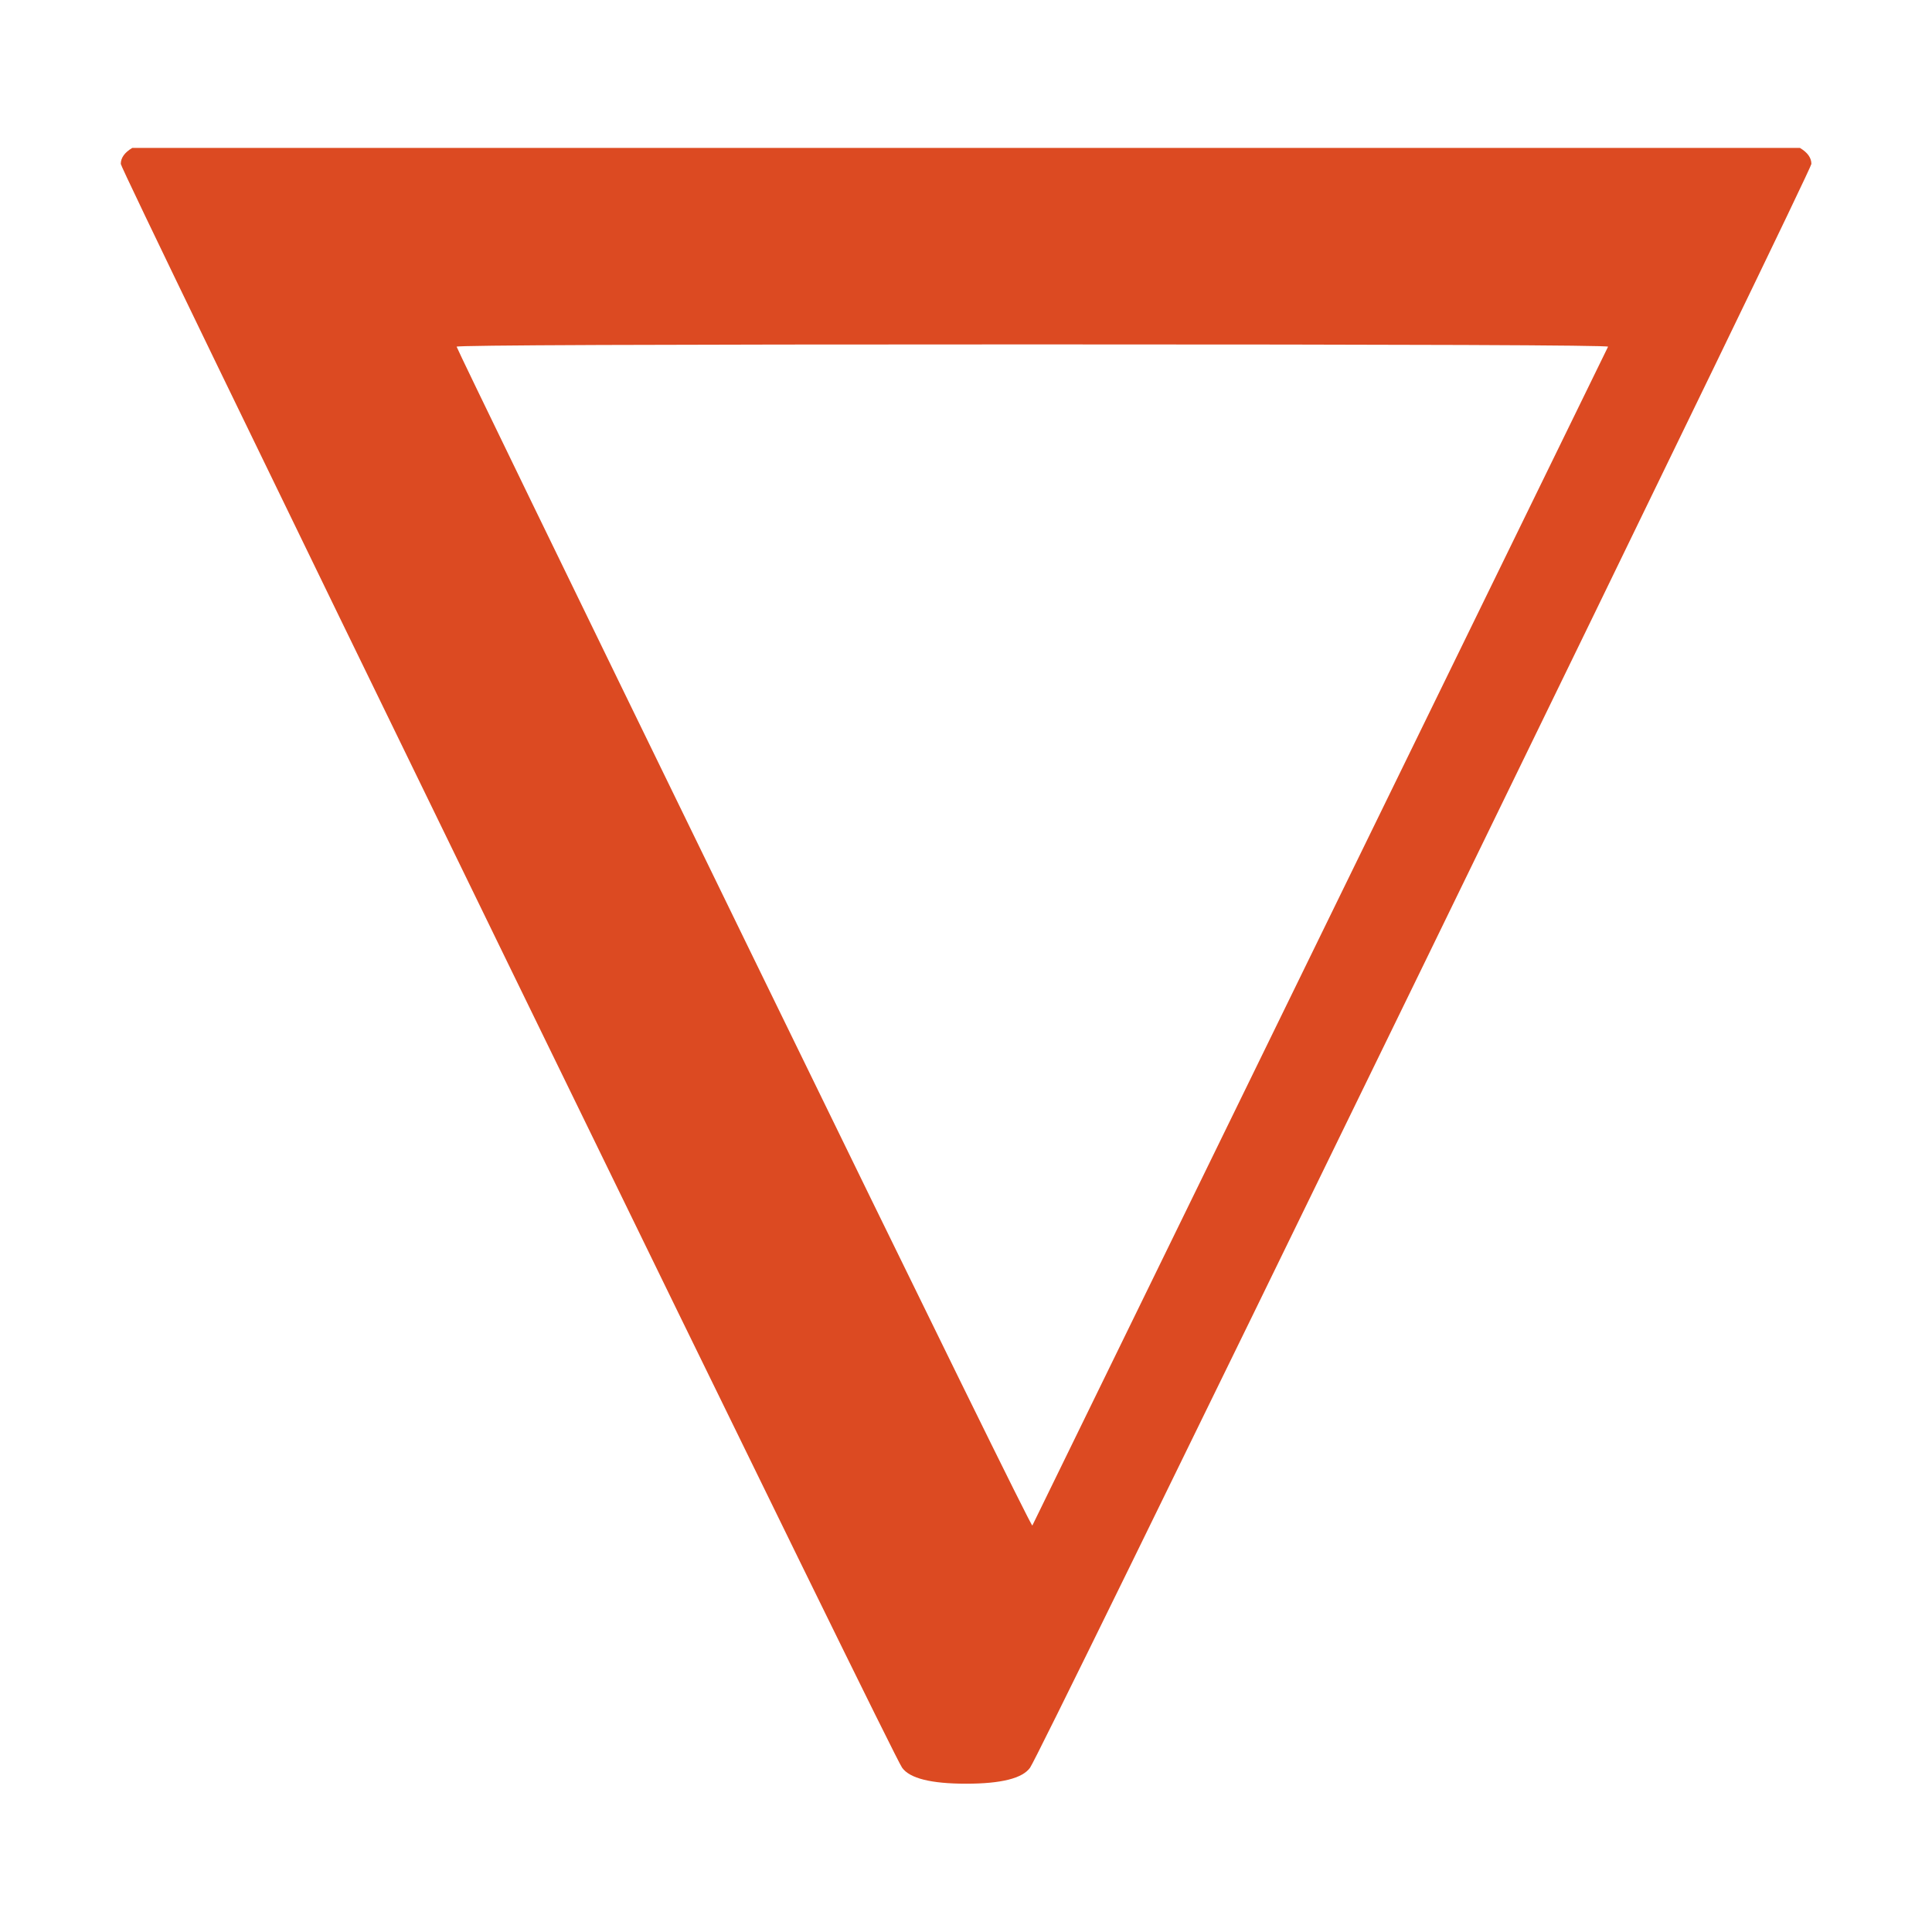
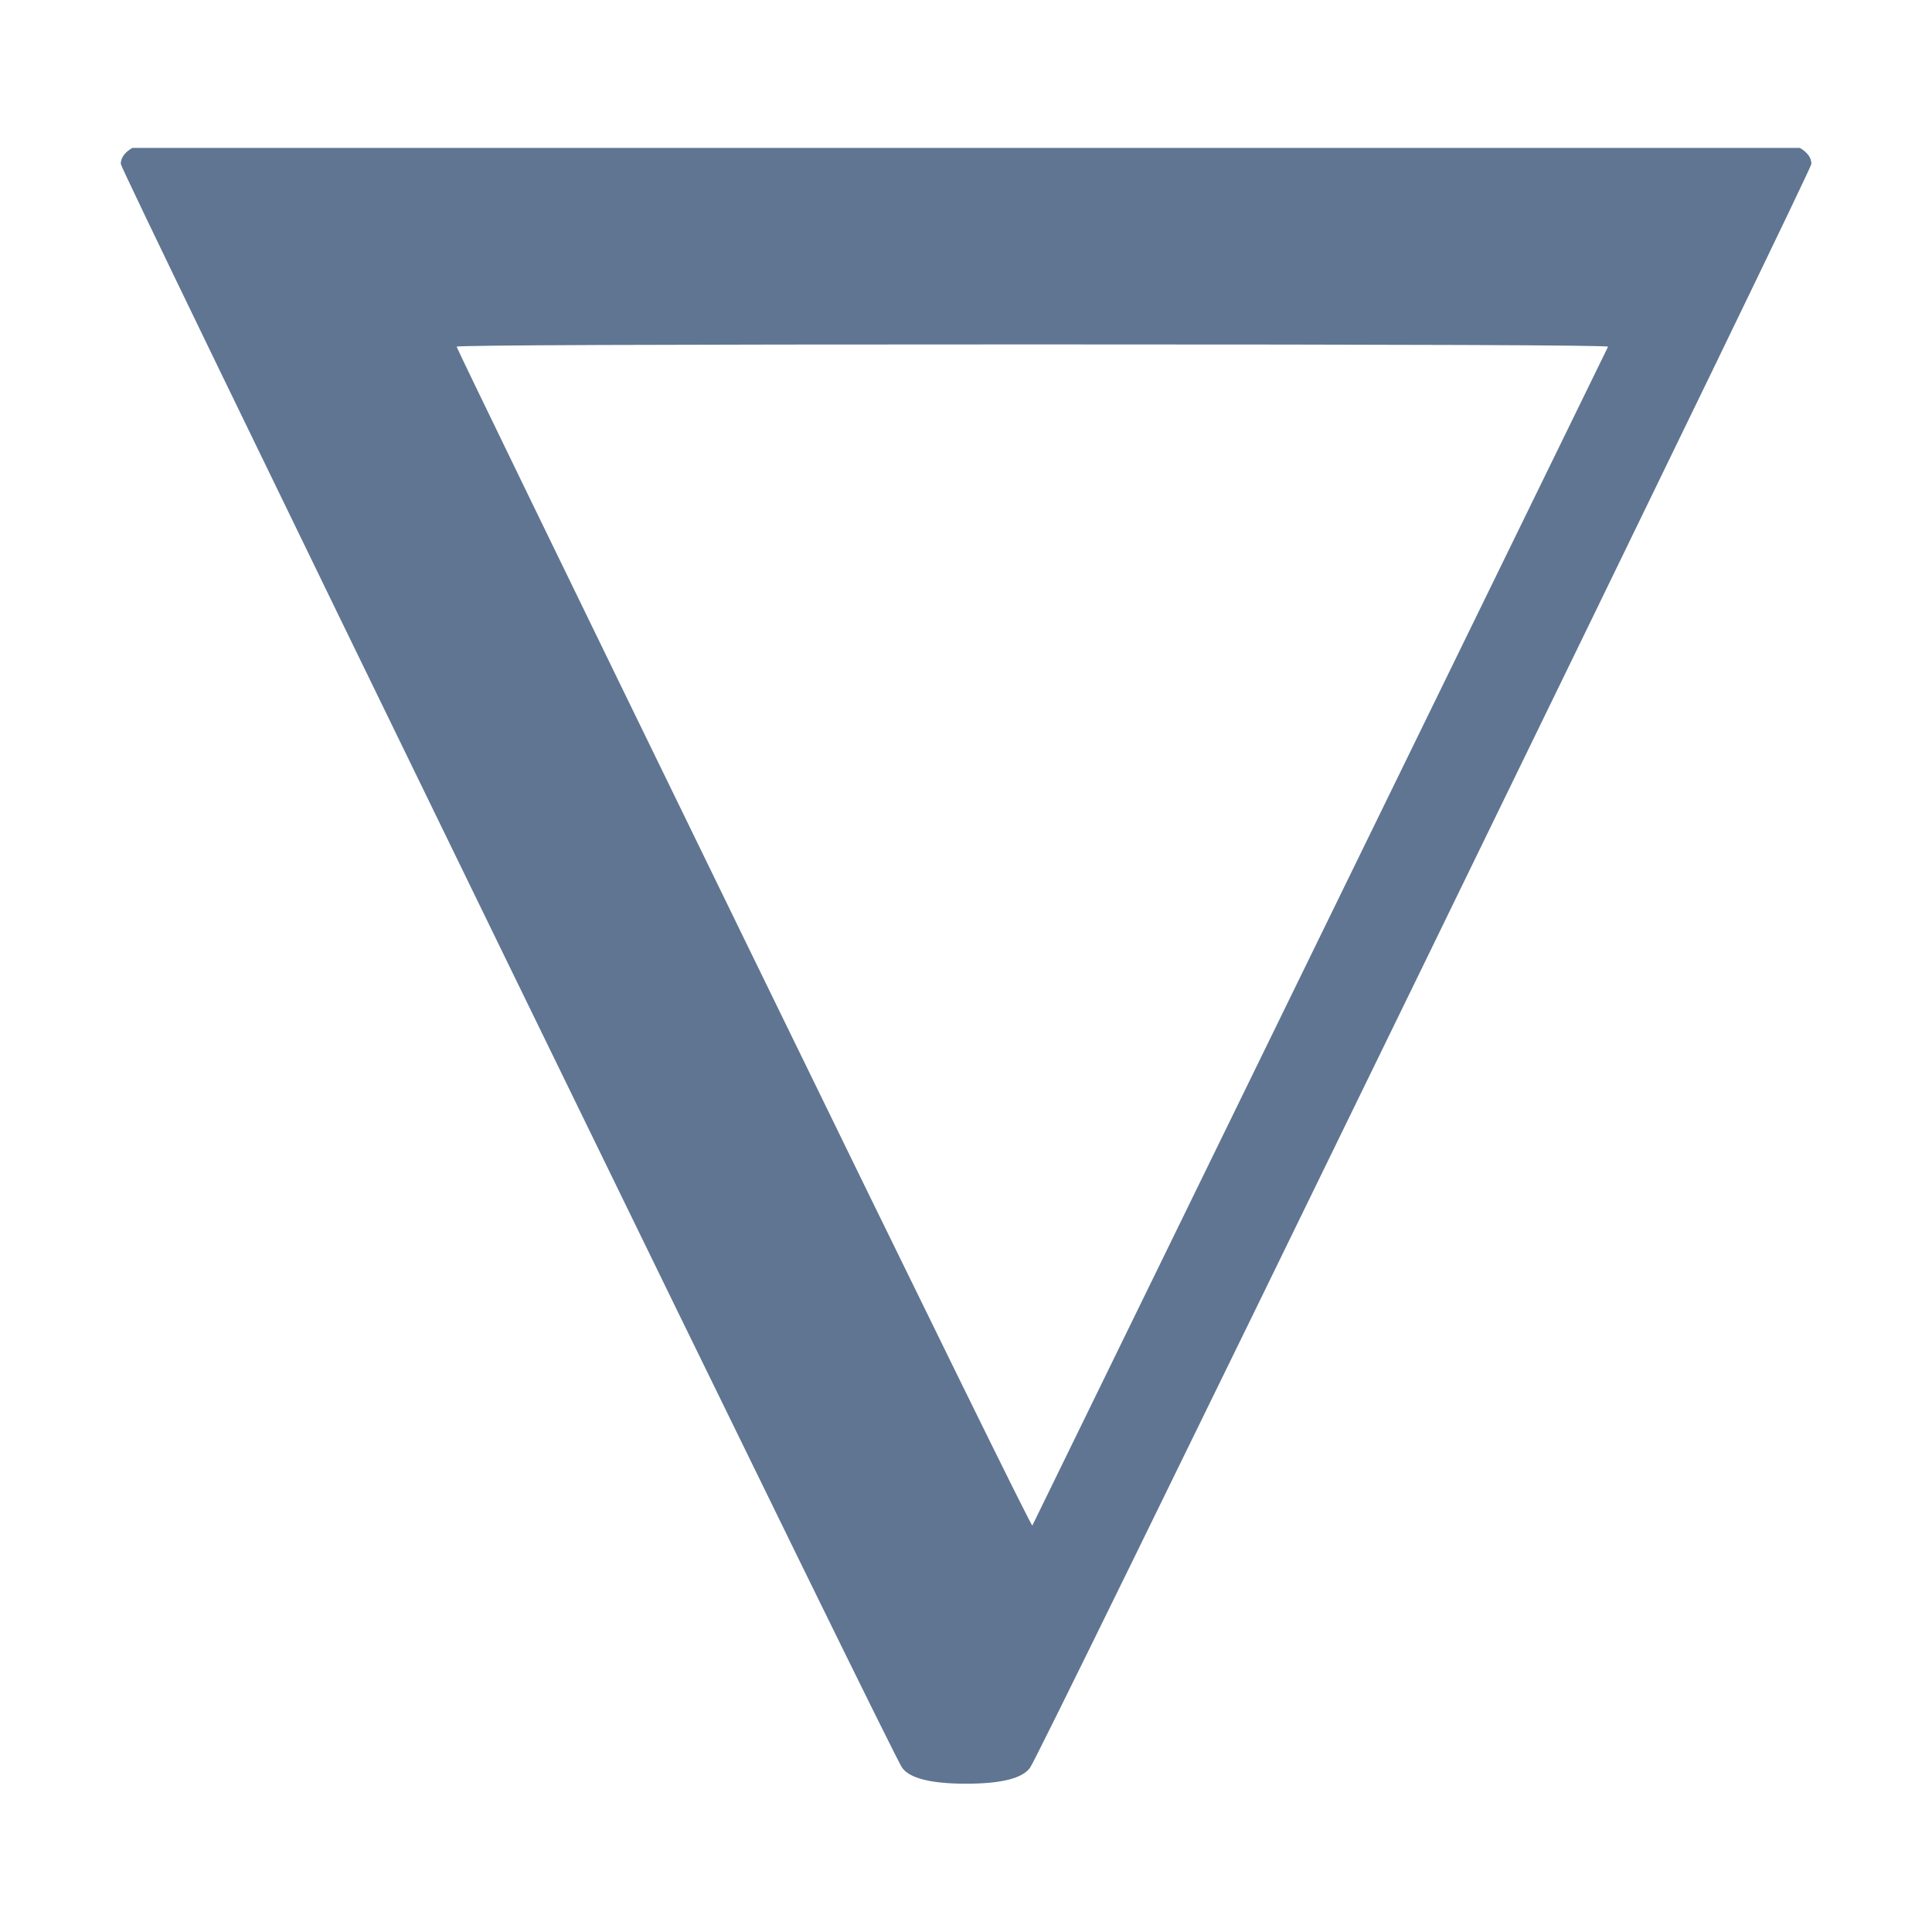
<svg xmlns="http://www.w3.org/2000/svg" width="64" height="64" viewBox="0 0 64 64">
-   <path fill="#dc4a22" transform="translate(.52 56.59) scale(.07568 -.07568)" d="M46 676Q46 680 51 683H781Q786 680 786 676Q786 674 616.5 326Q447-22 444-26Q439-33 416-33Q393-33 388-26Q385-22 215.5 326Q46 674 46 676ZM697 596Q697 597 445 597Q193 597 193 596Q195 591 319.5 335.5Q444 80 445 80Q695 592 697 596Z" />
+   <path fill="#5f7592" transform="translate(.52 56.59) scale(.07568 -.07568)" d="M46 676Q46 680 51 683H781Q786 680 786 676Q786 674 616.5 326Q447-22 444-26Q439-33 416-33Q393-33 388-26Q385-22 215.5 326Q46 674 46 676ZM697 596Q697 597 445 597Q193 597 193 596Q195 591 319.5 335.5Q444 80 445 80Q695 592 697 596Z" />
</svg>
